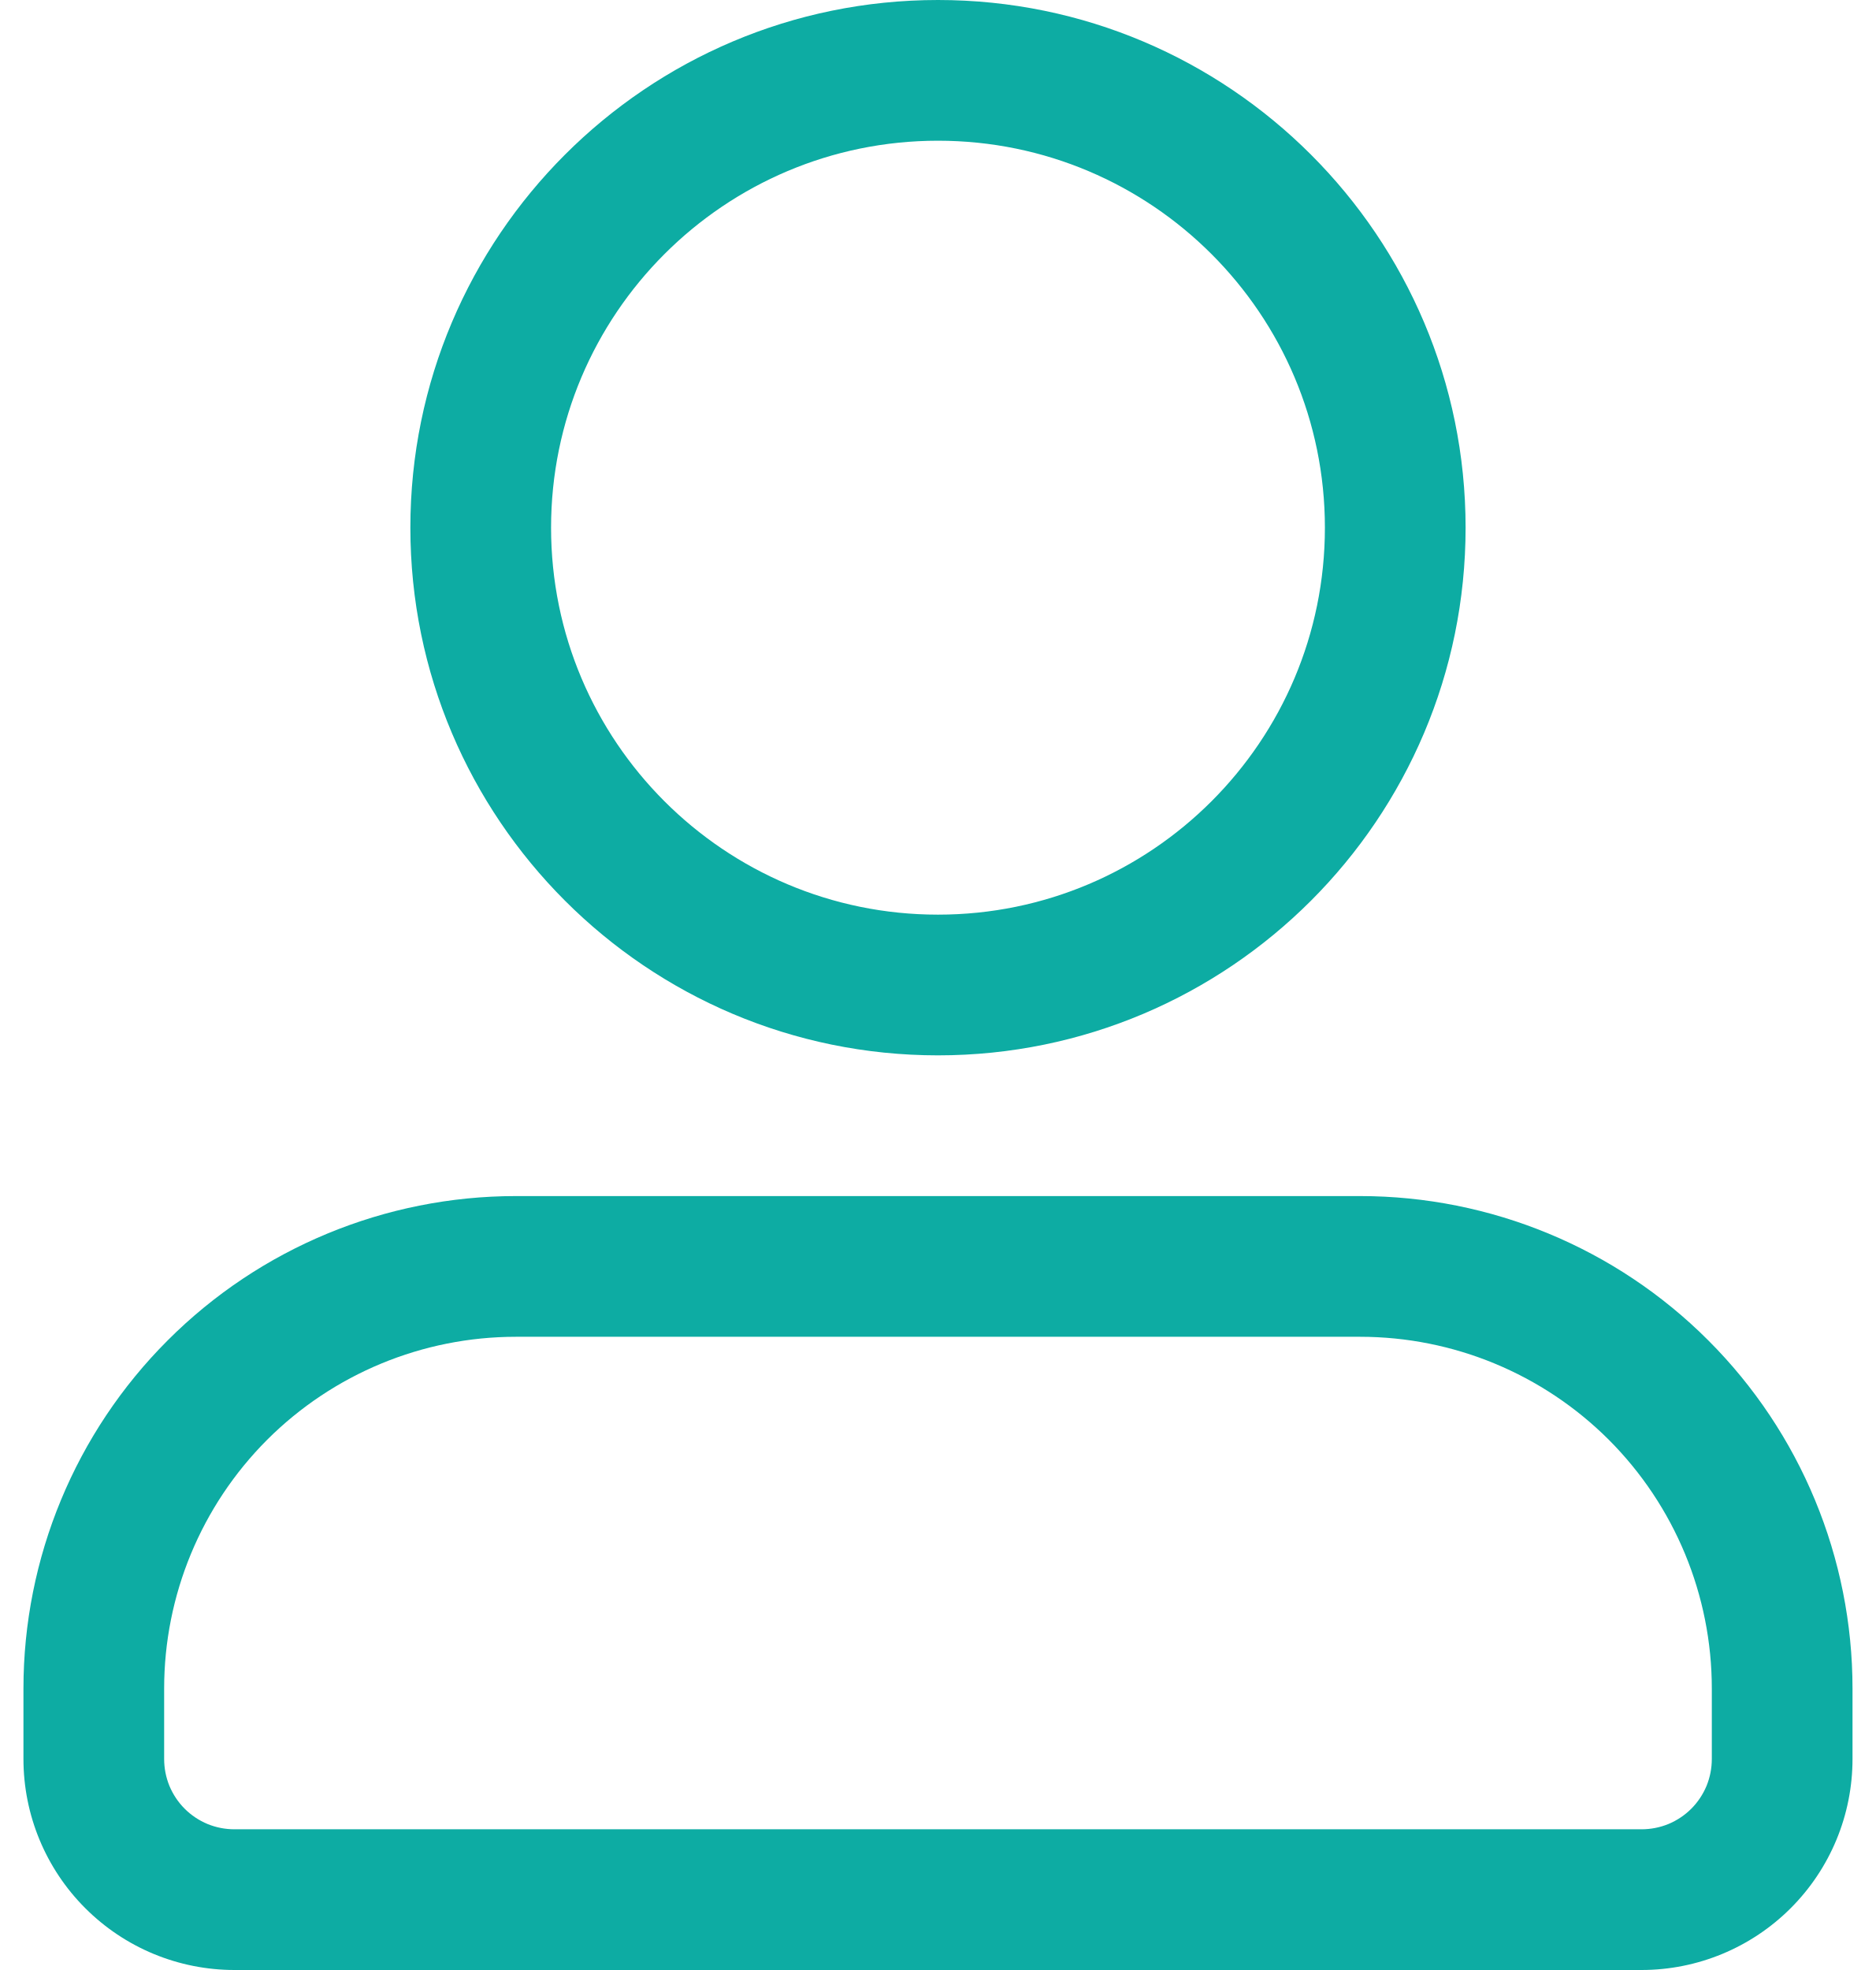
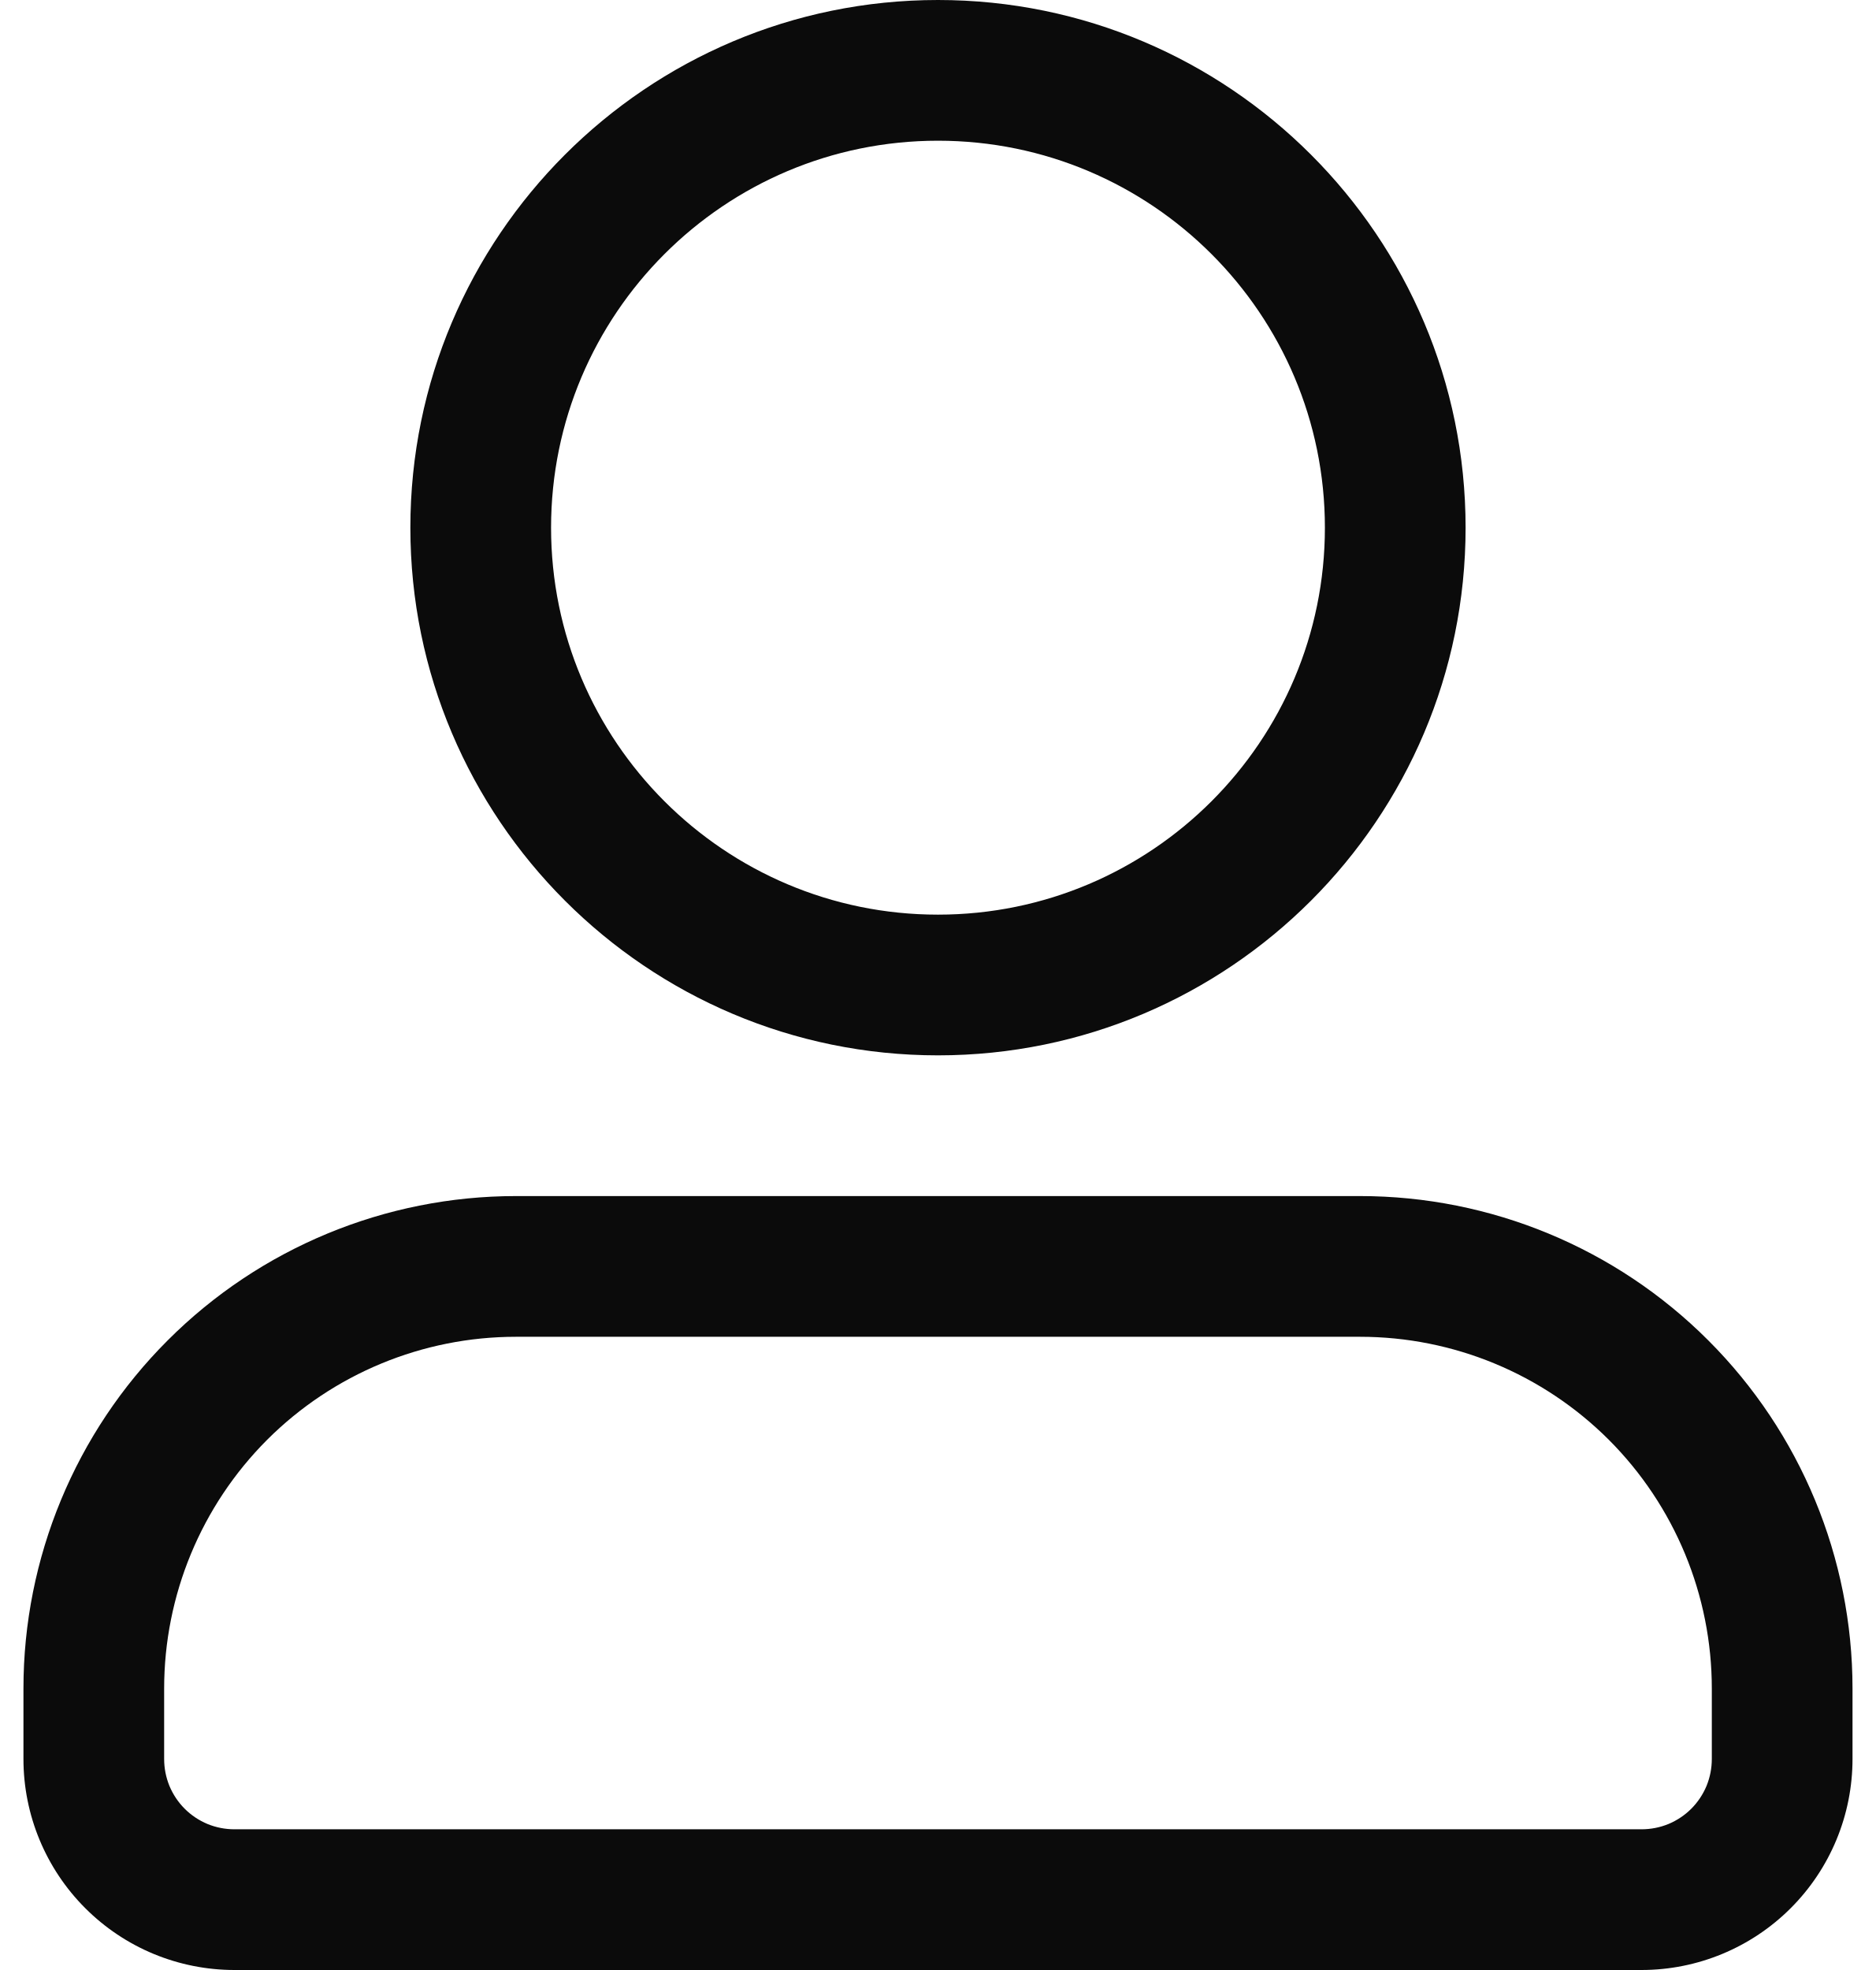
<svg xmlns="http://www.w3.org/2000/svg" width="20" height="21" viewBox="0 0 20 21" fill="none">
-   <path fill-rule="evenodd" clip-rule="evenodd" d="M19.75 18.75V18C19.75 16.608 19.197 15.272 18.212 14.288C17.228 13.303 15.892 12.75 14.5 12.75H5.5C4.108 12.75 2.772 13.303 1.788 14.288C0.803 15.272 0.25 16.608 0.25 18V18.75C0.25 19.347 0.487 19.919 0.909 20.341C1.118 20.55 1.366 20.716 1.639 20.829C1.912 20.942 2.205 21 2.5 21H17.5C18.097 21 18.669 20.763 19.091 20.341C19.3 20.132 19.466 19.884 19.579 19.611C19.692 19.338 19.75 19.046 19.75 18.75ZM18.25 18V18.75C18.25 18.849 18.231 18.946 18.194 19.037C18.156 19.128 18.101 19.211 18.031 19.281C17.961 19.351 17.878 19.406 17.787 19.444C17.696 19.481 17.599 19.5 17.5 19.5H2.5C2.401 19.5 2.304 19.481 2.213 19.444C2.122 19.406 2.039 19.351 1.969 19.281C1.899 19.211 1.844 19.128 1.806 19.037C1.769 18.946 1.75 18.849 1.75 18.75V18C1.75 17.005 2.145 16.052 2.848 15.348C3.552 14.645 4.505 14.25 5.5 14.25H14.5C15.495 14.25 16.448 14.645 17.152 15.348C17.855 16.052 18.25 17.005 18.25 18ZM10 0C6.896 0 4.375 2.521 4.375 5.625C4.375 8.729 6.896 11.25 10 11.25C13.104 11.25 15.625 8.729 15.625 5.625C15.625 2.521 13.104 0 10 0ZM10 1.5C12.277 1.5 14.125 3.348 14.125 5.625C14.125 7.902 12.277 9.75 10 9.75C7.723 9.75 5.875 7.902 5.875 5.625C5.875 3.348 7.723 1.5 10 1.5Z" fill="#0DACA3" />
+   <path fill-rule="evenodd" clip-rule="evenodd" d="M19.75 18.75V18C19.75 16.608 19.197 15.272 18.212 14.288C17.228 13.303 15.892 12.75 14.5 12.75H5.5C4.108 12.75 2.772 13.303 1.788 14.288C0.803 15.272 0.25 16.608 0.25 18V18.75C0.25 19.347 0.487 19.919 0.909 20.341C1.118 20.55 1.366 20.716 1.639 20.829C1.912 20.942 2.205 21 2.5 21H17.5C18.097 21 18.669 20.763 19.091 20.341C19.3 20.132 19.466 19.884 19.579 19.611C19.692 19.338 19.75 19.046 19.75 18.75ZM18.25 18V18.75C18.25 18.849 18.231 18.946 18.194 19.037C18.156 19.128 18.101 19.211 18.031 19.281C17.961 19.351 17.878 19.406 17.787 19.444C17.696 19.481 17.599 19.5 17.5 19.5H2.5C2.401 19.5 2.304 19.481 2.213 19.444C2.122 19.406 2.039 19.351 1.969 19.281C1.899 19.211 1.844 19.128 1.806 19.037C1.769 18.946 1.75 18.849 1.75 18.75V18C1.75 17.005 2.145 16.052 2.848 15.348C3.552 14.645 4.505 14.25 5.5 14.25H14.5C15.495 14.25 16.448 14.645 17.152 15.348C17.855 16.052 18.25 17.005 18.25 18ZM10 0C6.896 0 4.375 2.521 4.375 5.625C4.375 8.729 6.896 11.25 10 11.25C13.104 11.25 15.625 8.729 15.625 5.625C15.625 2.521 13.104 0 10 0ZM10 1.5C12.277 1.5 14.125 3.348 14.125 5.625C14.125 7.902 12.277 9.75 10 9.75C7.723 9.75 5.875 7.902 5.875 5.625C5.875 3.348 7.723 1.5 10 1.5Z" fill="#0b0b0b" />
</svg>
